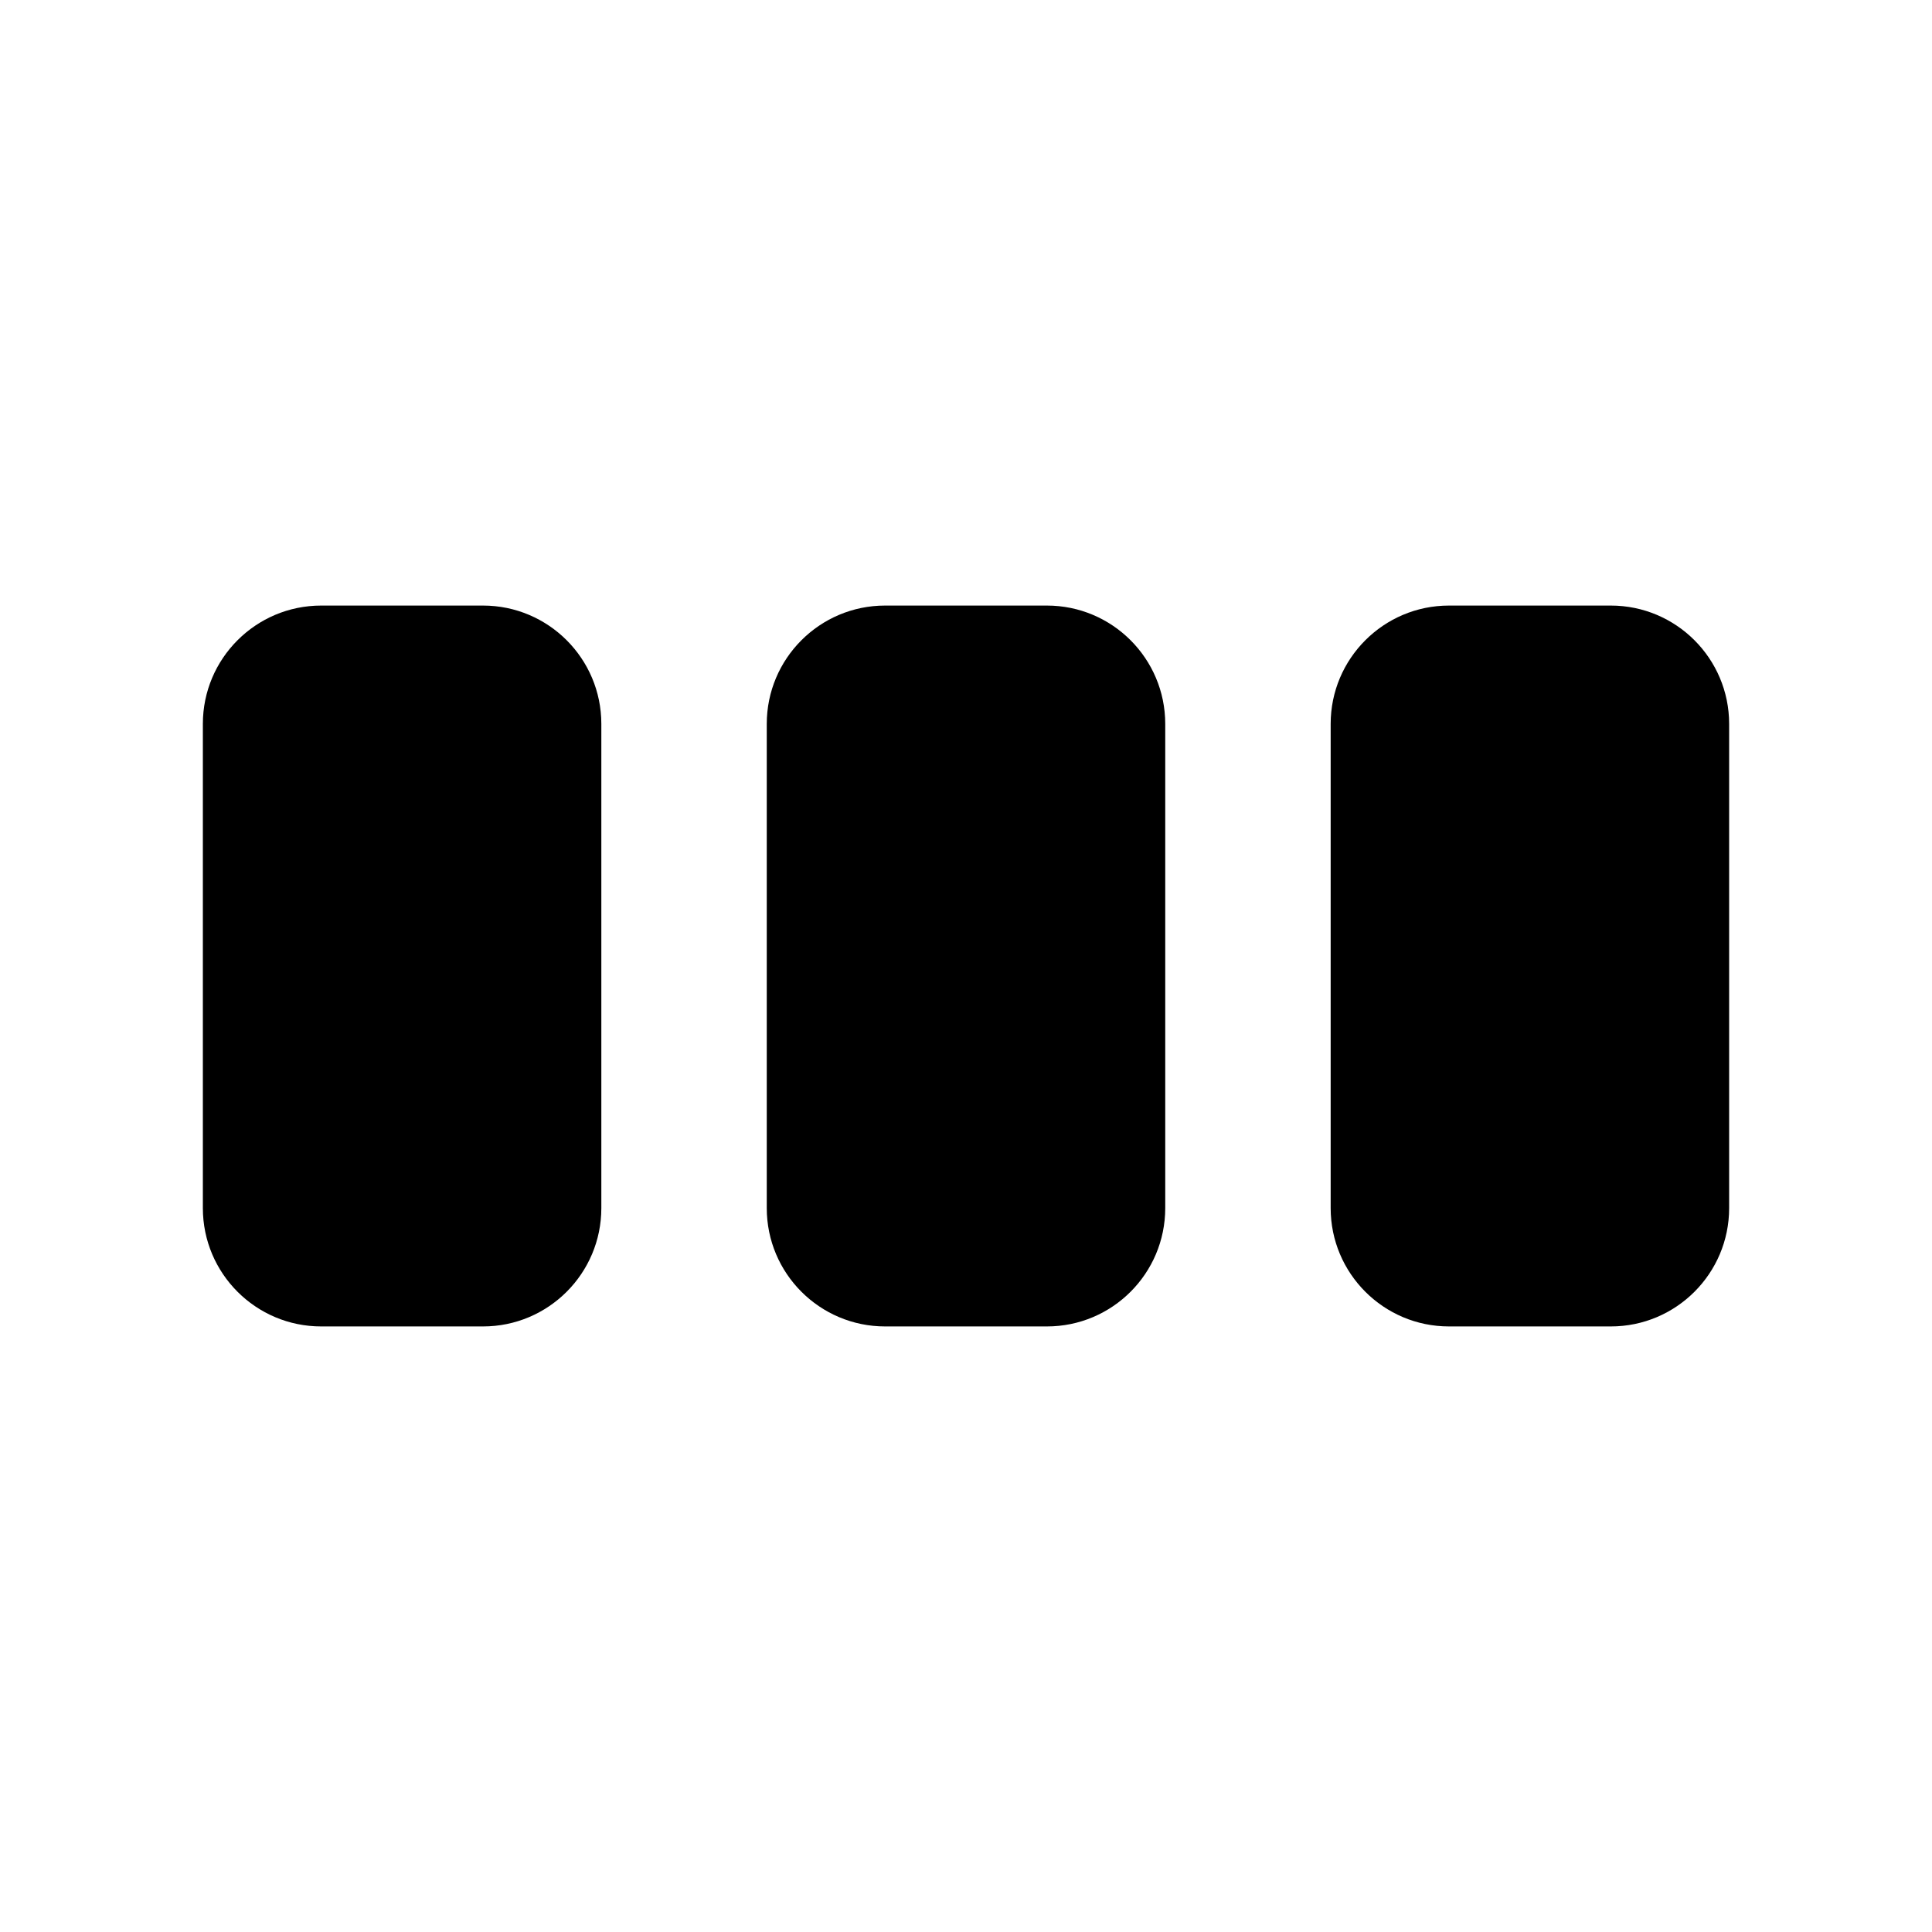
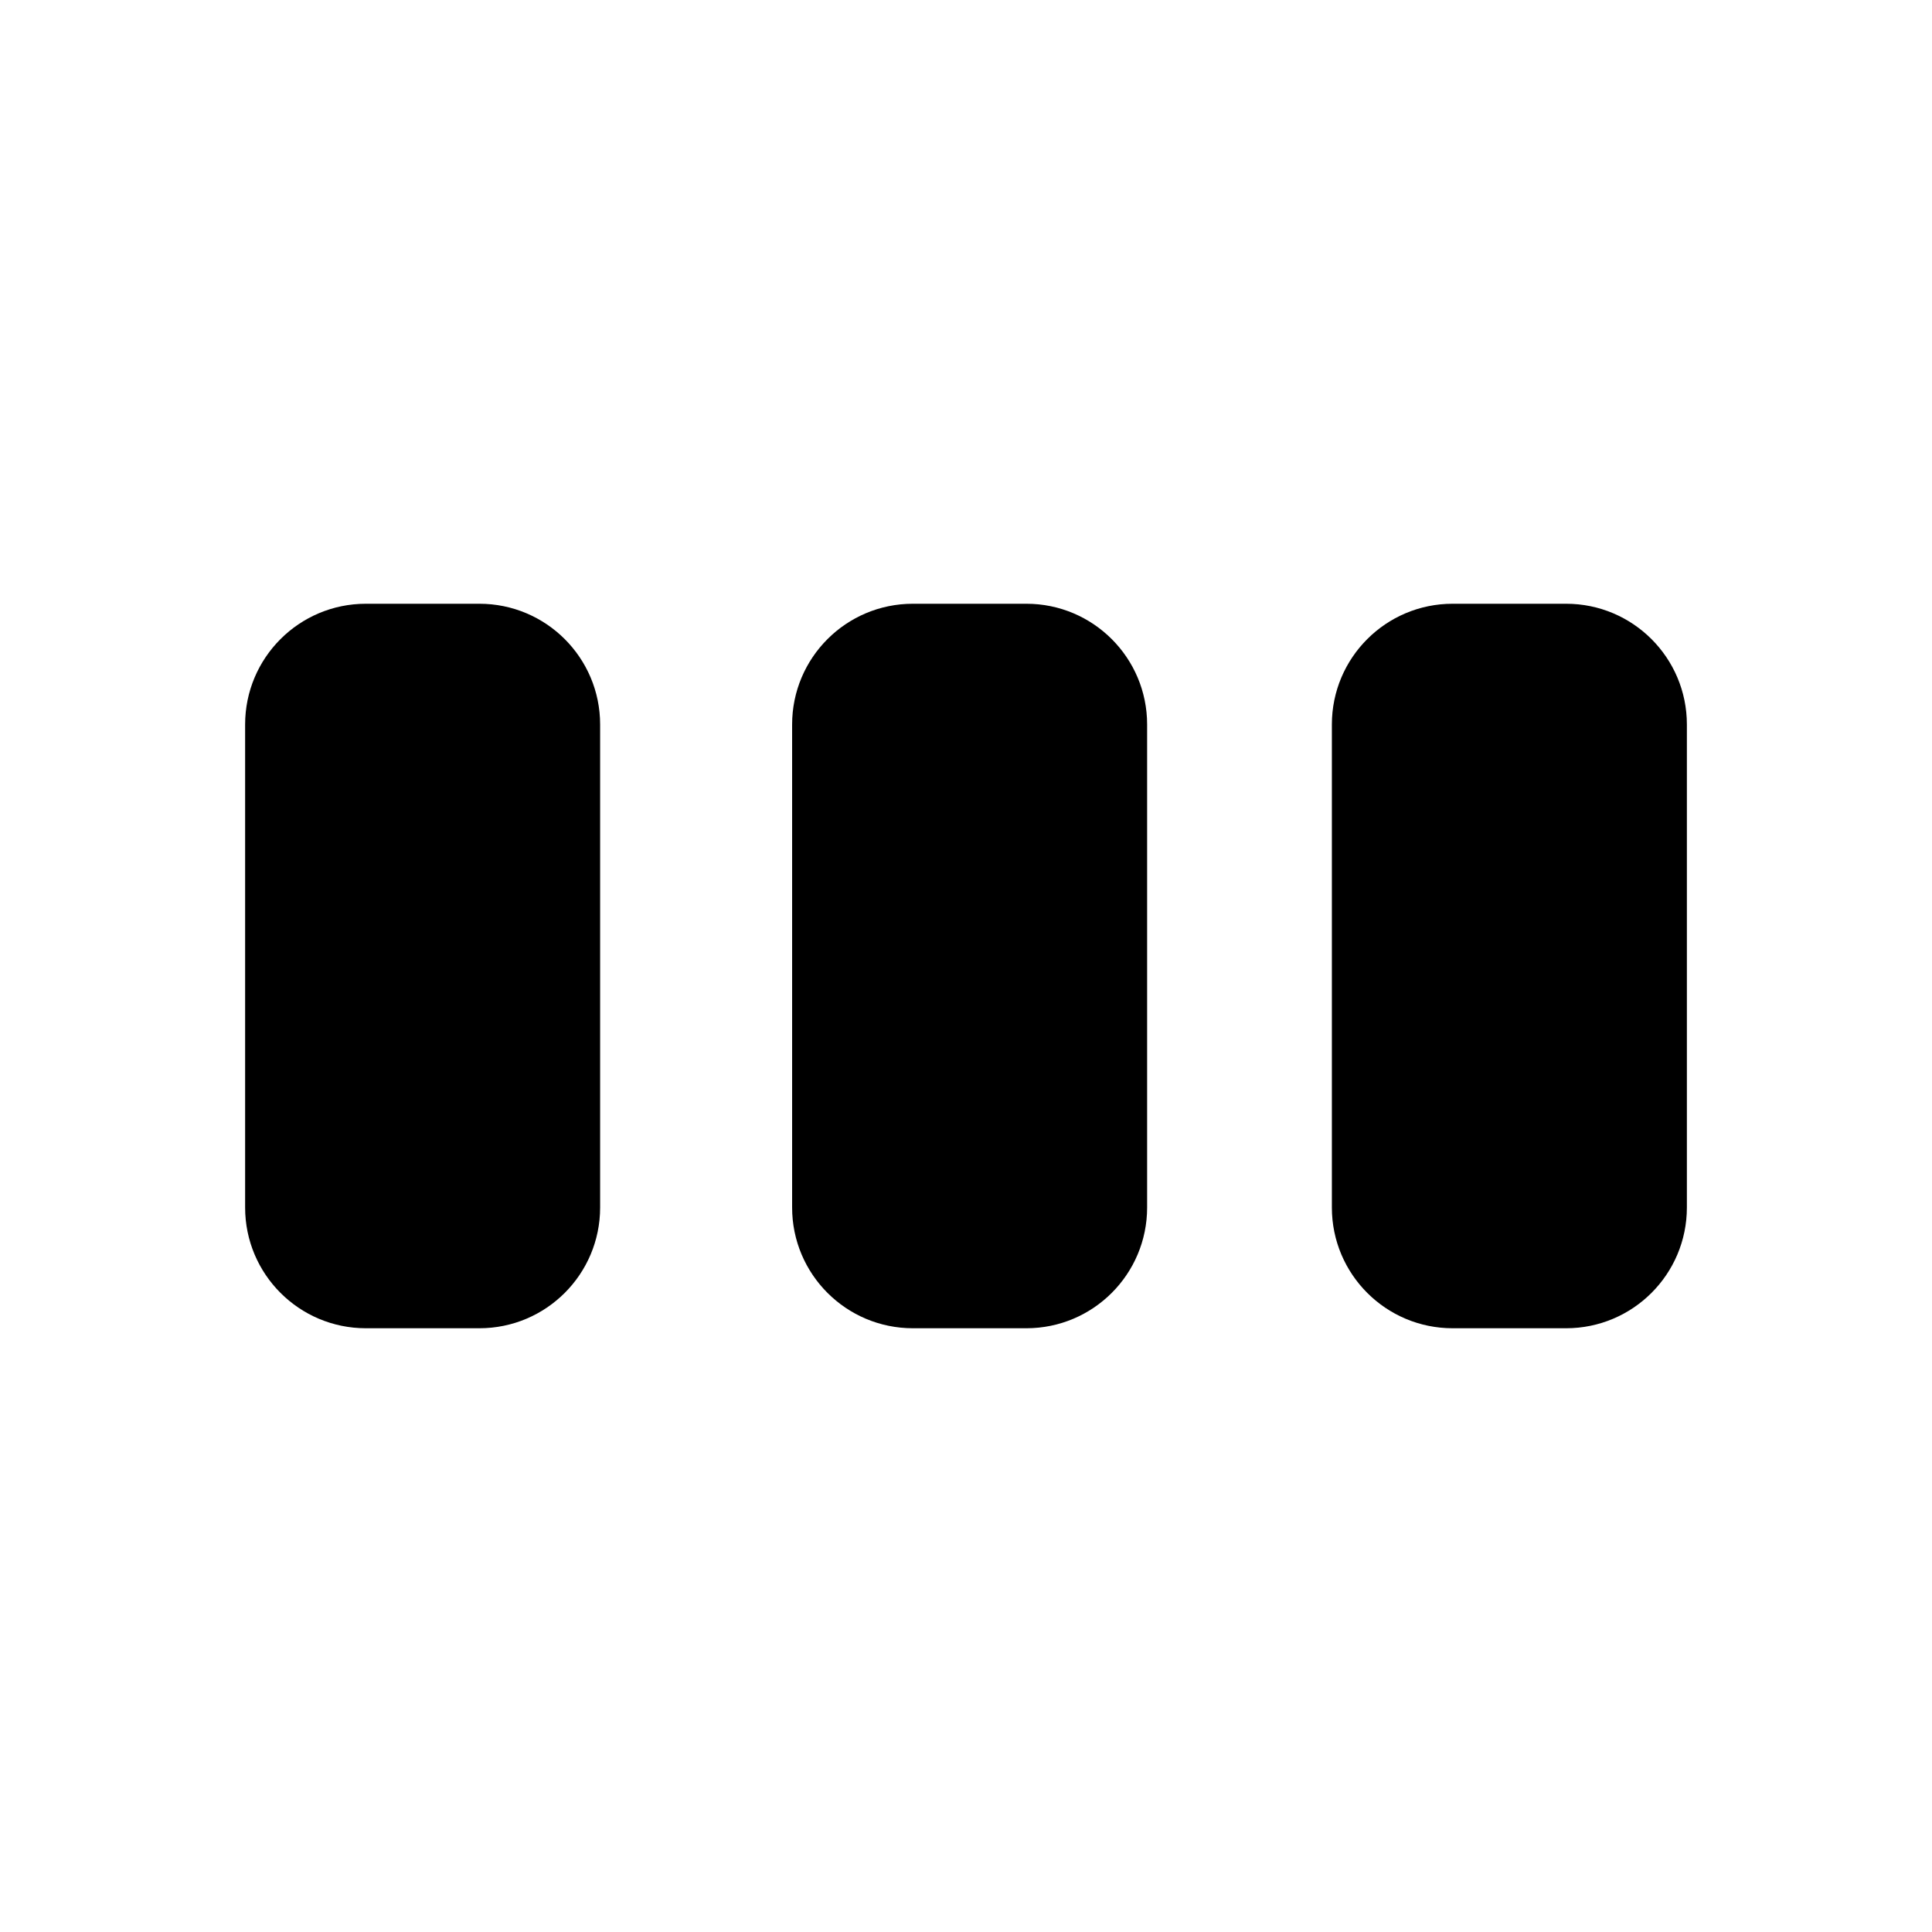
- <svg xmlns="http://www.w3.org/2000/svg" width="16" height="16" viewBox="0 0 16 16">
-   <path d="M4 5.015C4.541 5.015 4.98 5.454 4.98 5.995L4.98 10.005C4.98 10.546 4.541 10.985 4 10.985L2.66 10.985C2.119 10.985 1.68 10.546 1.68 10.005V5.995C1.68 5.454 2.119 5.015 2.66 5.015H4Z" />
-   <path d="M8.67 5.015C9.211 5.015 9.65 5.454 9.65 5.995L9.65 10.005C9.65 10.546 9.211 10.985 8.67 10.985L7.33 10.985C6.789 10.985 6.35 10.546 6.35 10.005L6.35 5.995C6.35 5.454 6.789 5.015 7.33 5.015H8.67Z" />
-   <path d="M13.34 5.015C13.881 5.015 14.32 5.454 14.32 5.995L14.32 10.005C14.32 10.546 13.881 10.985 13.34 10.985L12 10.985C11.459 10.985 11.02 10.546 11.02 10.005L11.02 5.995C11.02 5.454 11.459 5.015 12 5.015H13.34Z" />
+ <svg xmlns="http://www.w3.org/2000/svg" width="16" height="16" viewBox="0 0 16 16" fill="none">
+   <rect x="2.03" y="5" width="2.94" height="6" rx="1" fill="currentColor" />
+   <rect x="6.56" y="5" width="2.94" height="6" rx="1" fill="currentColor" />
+   <rect x="11.03" y="5" width="2.94" height="6" rx="1" fill="currentColor" />
</svg>
